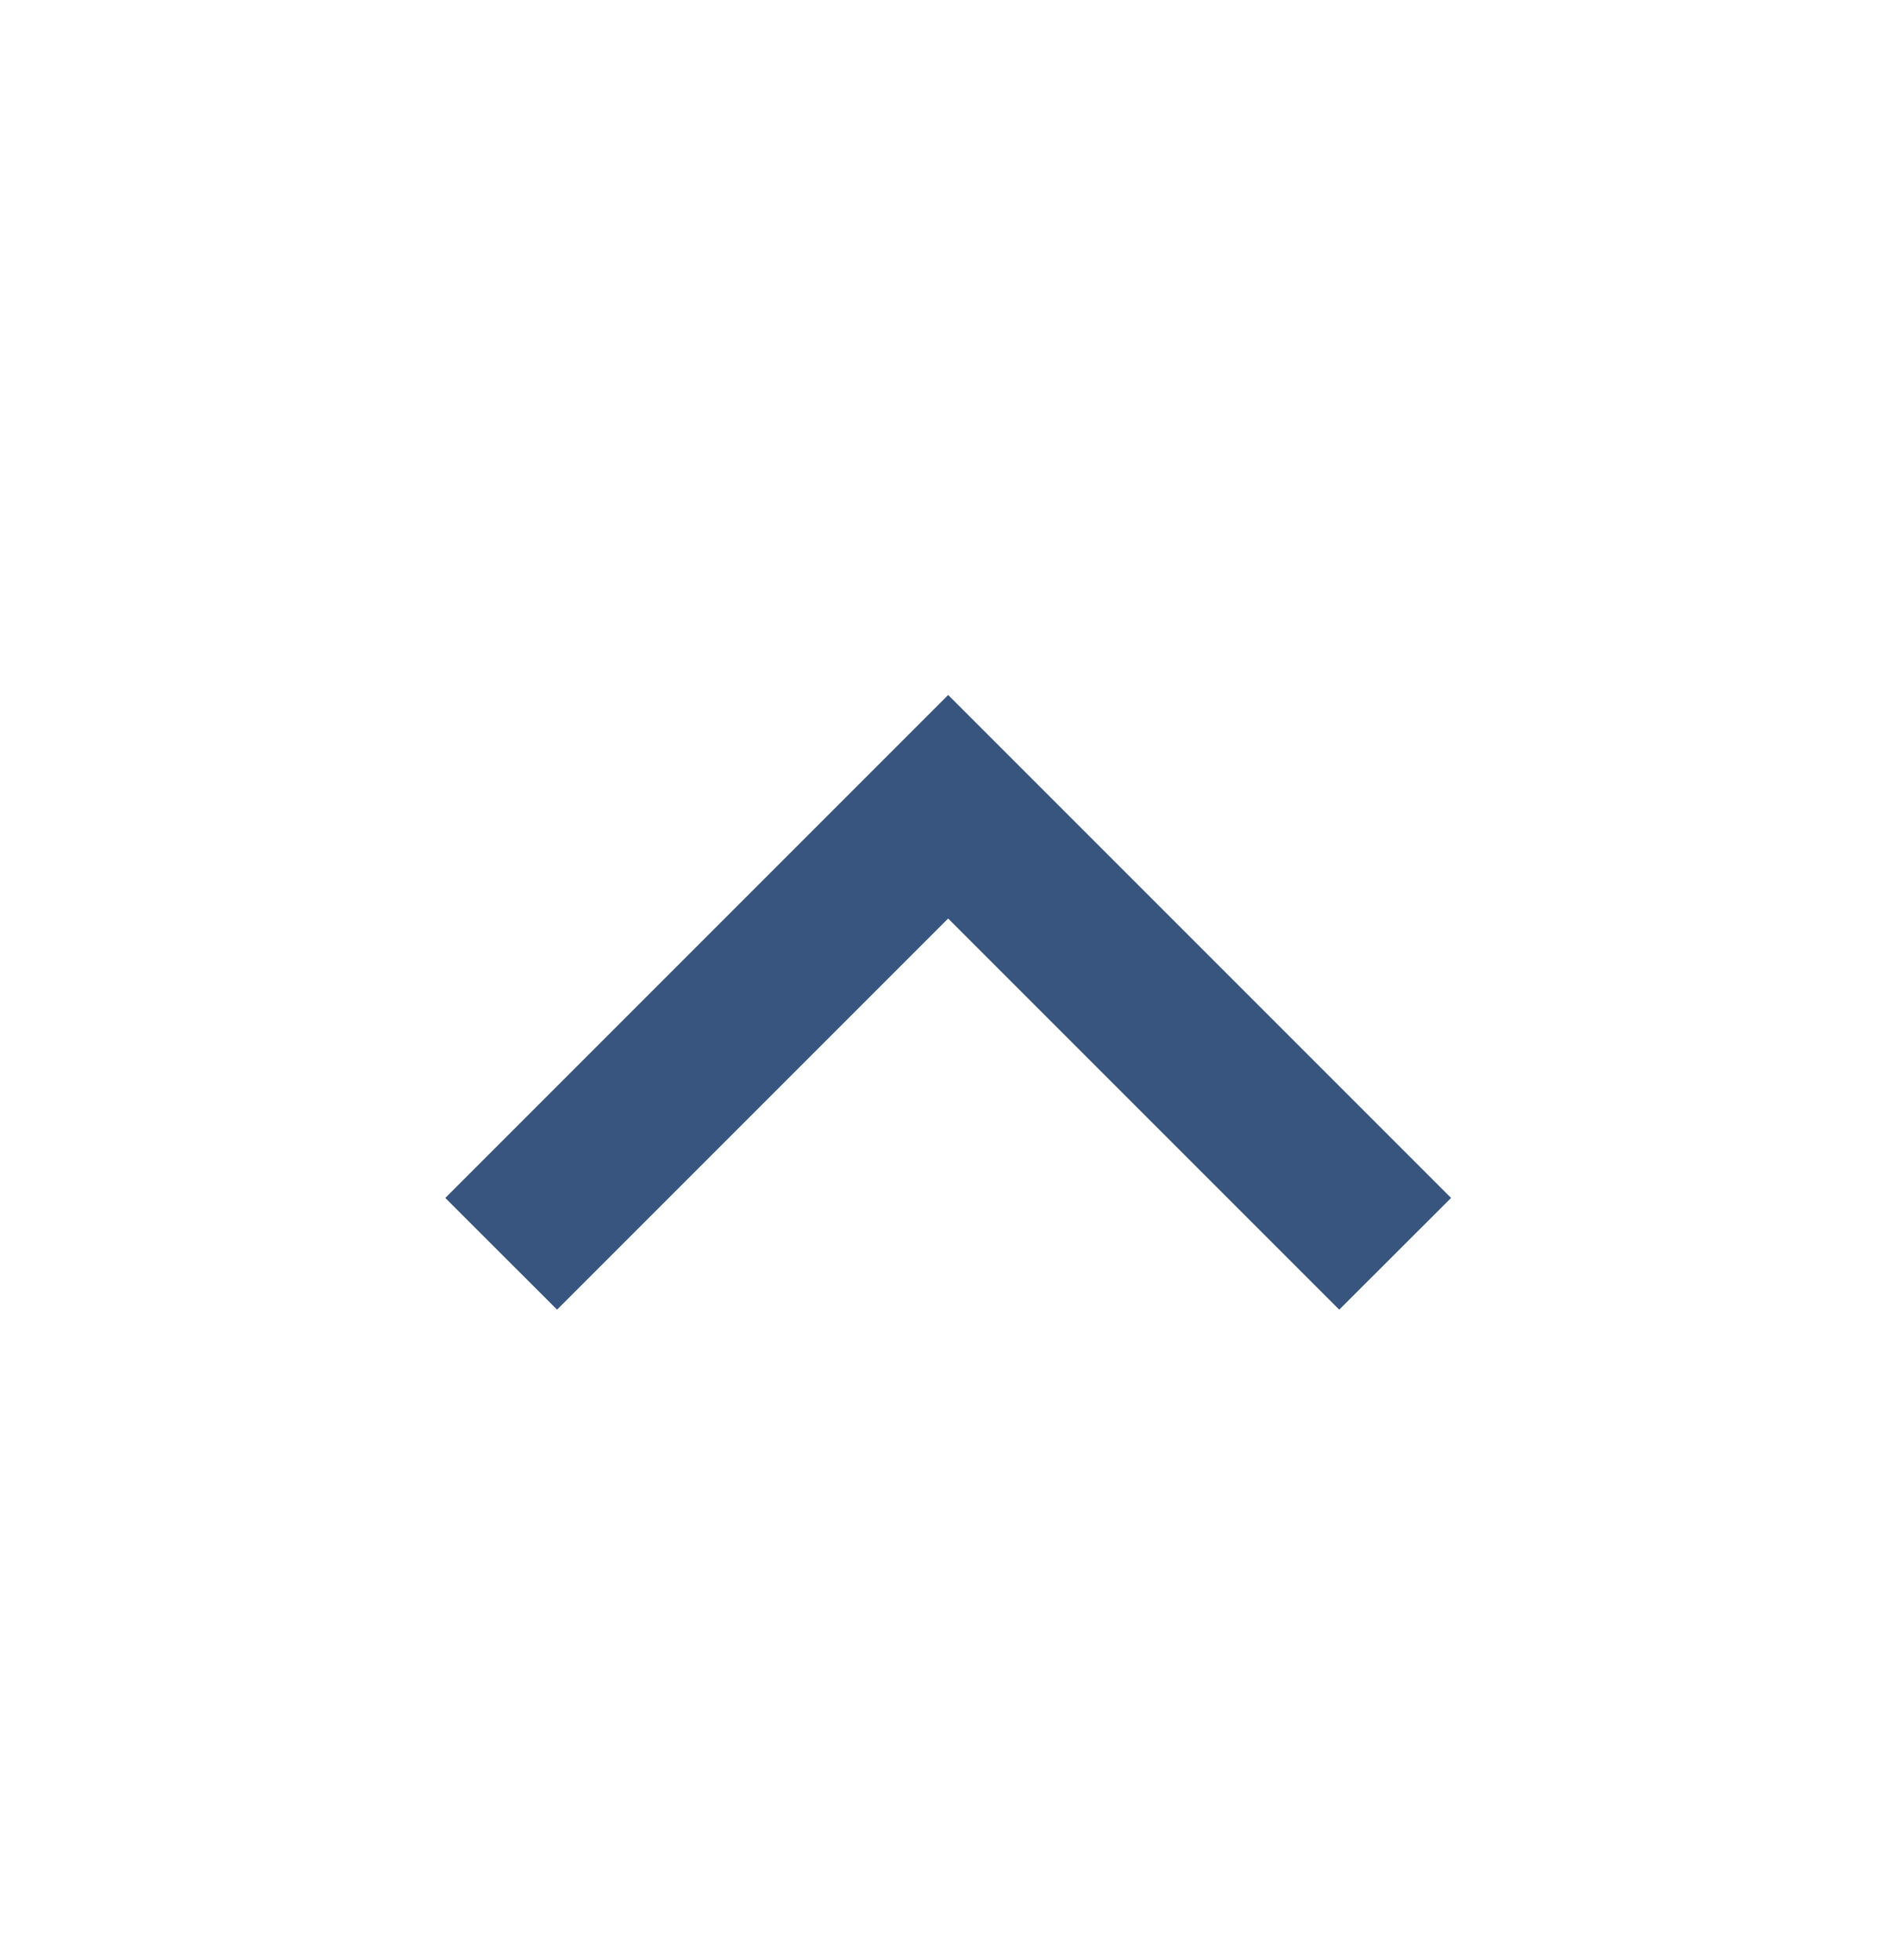
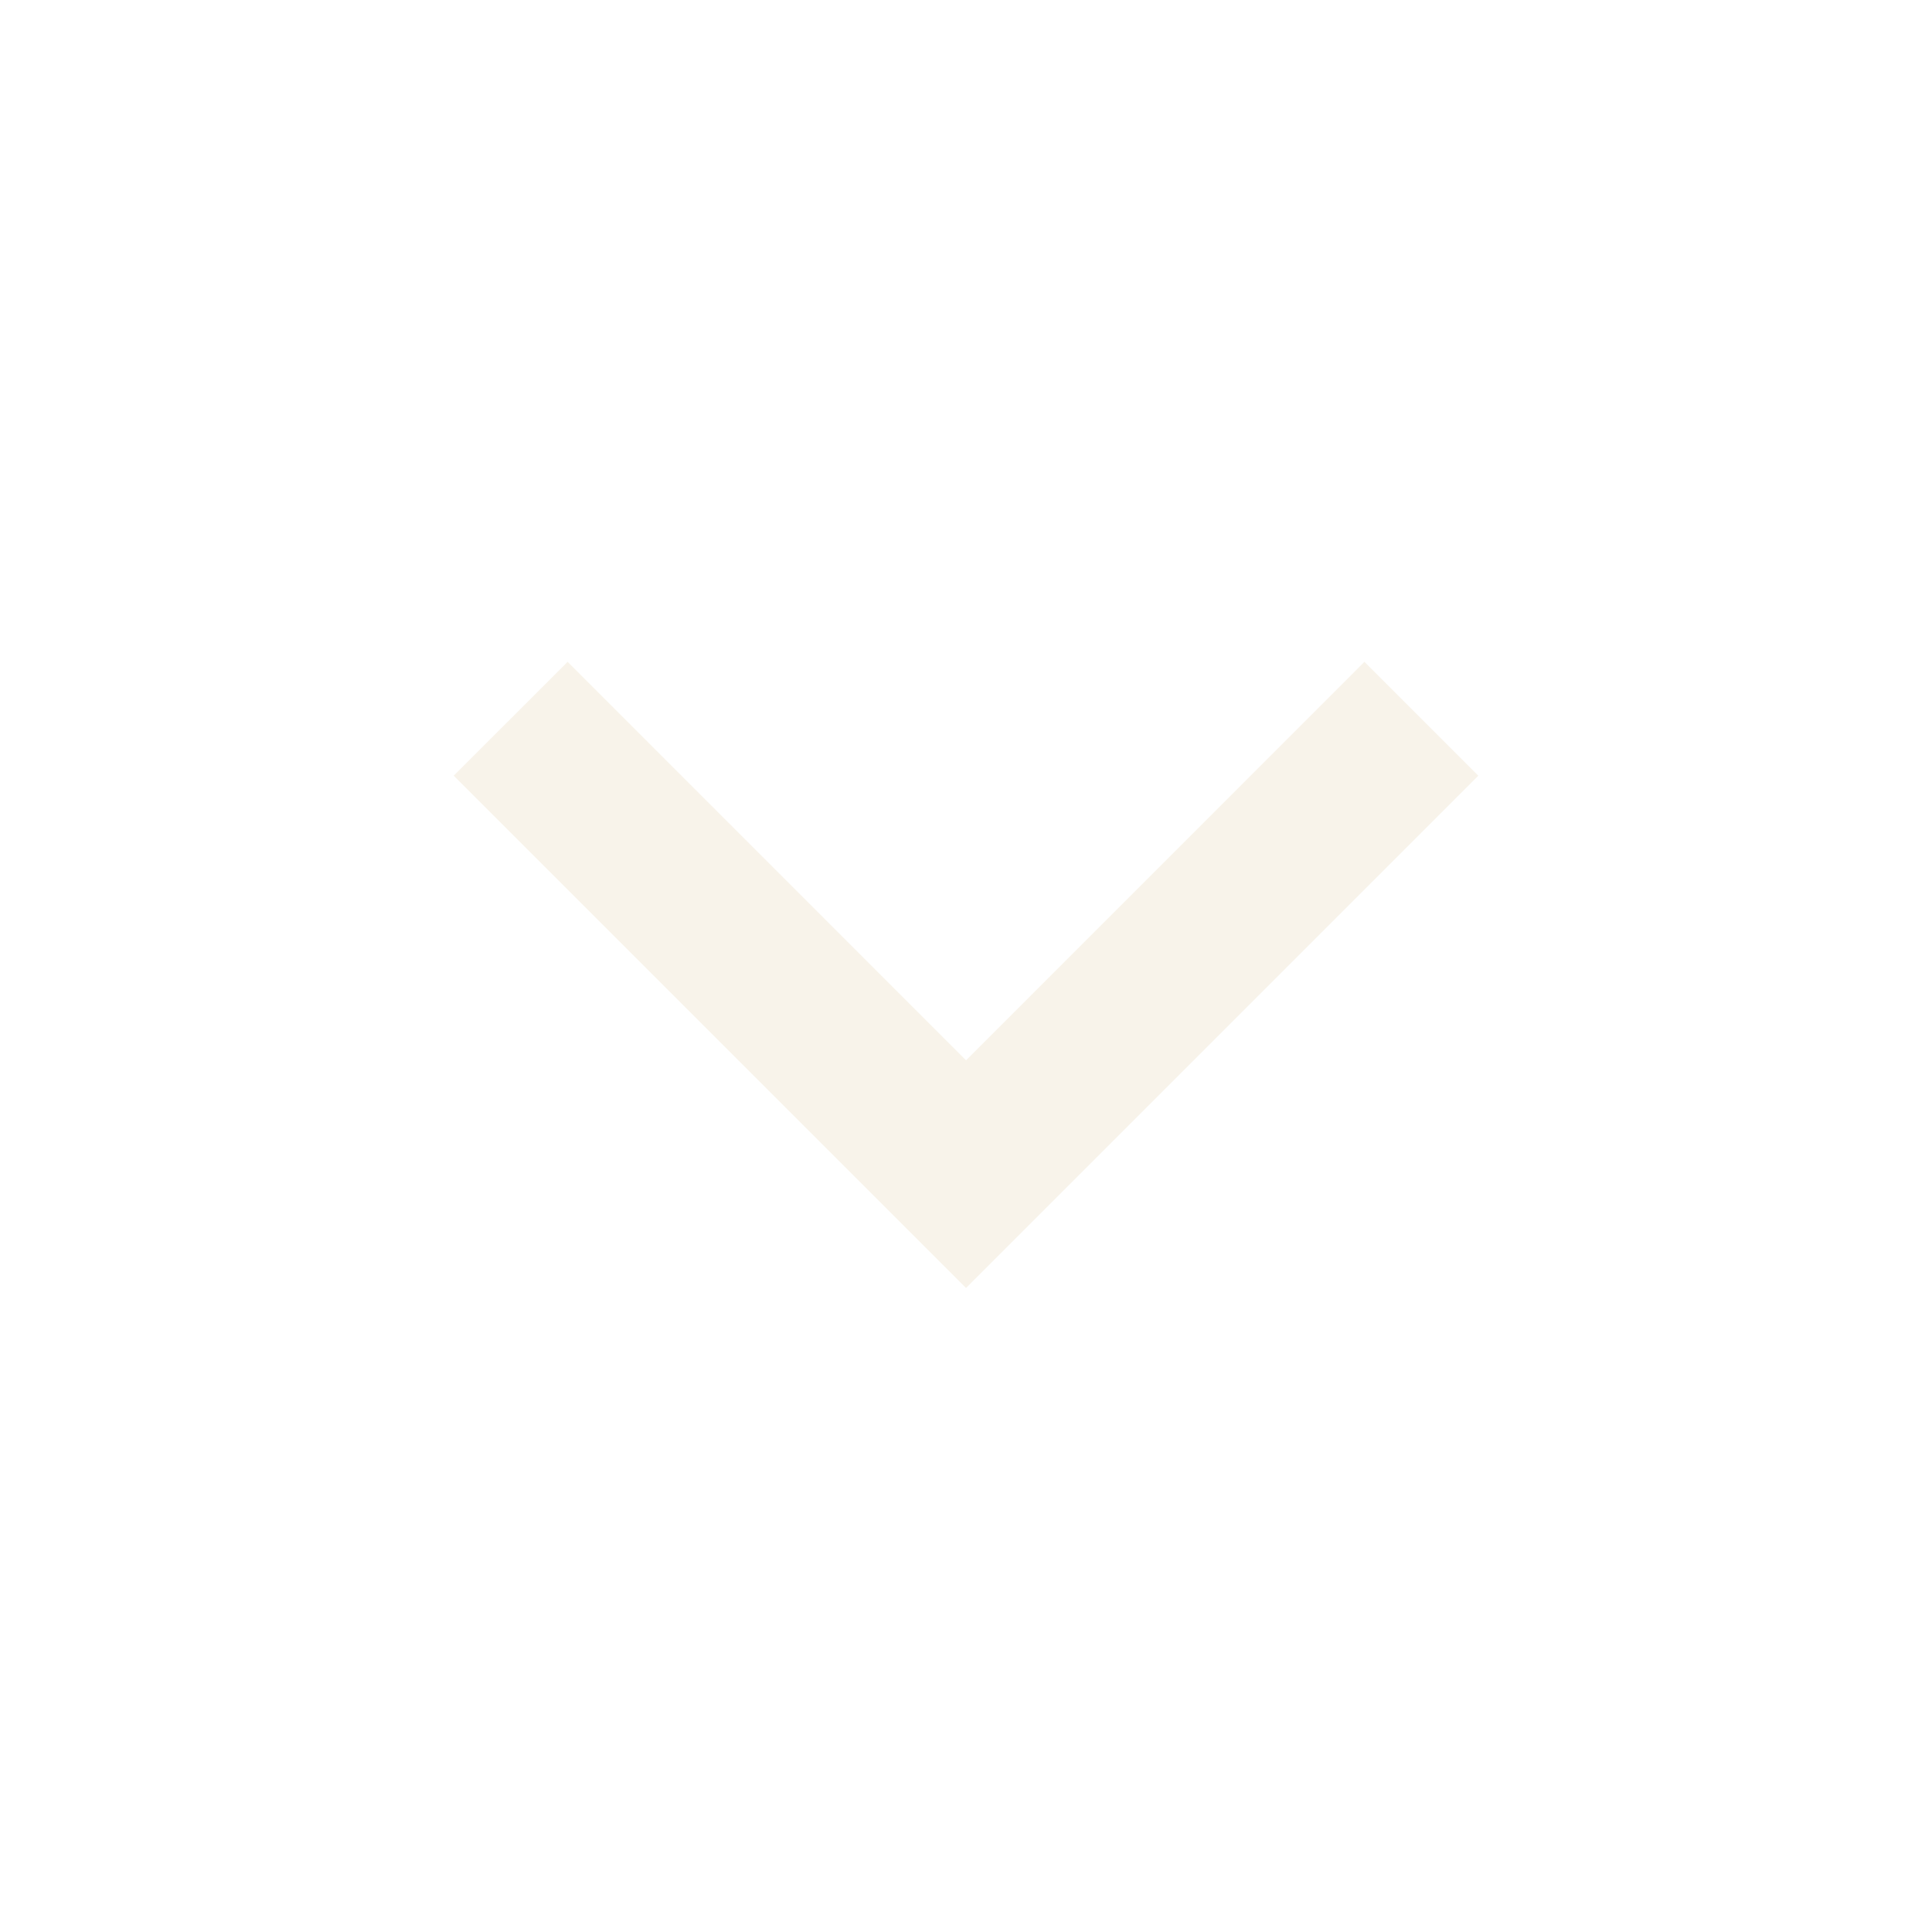
- <svg xmlns="http://www.w3.org/2000/svg" width="30" height="31" viewBox="0 0 30 31" fill="none">
-   <path d="M14.999 14.527L8.812 20.714L7.044 18.947L14.999 10.992L22.954 18.947L21.185 20.714L14.998 14.527H14.999Z" fill="#37557F" />
+ <svg xmlns="http://www.w3.org/2000/svg" width="30" height="30" viewBox="0 0 30 30" fill="none">
+   <g id="ri:arrow-up-s-line">
+     <path id="Vector" d="M15 16.465L21.187 10.277L22.955 12.045L15 20L7.045 12.045L8.814 10.277L15.001 16.465L15 16.465Z" fill="#F8F3EA" />
+   </g>
</svg>
